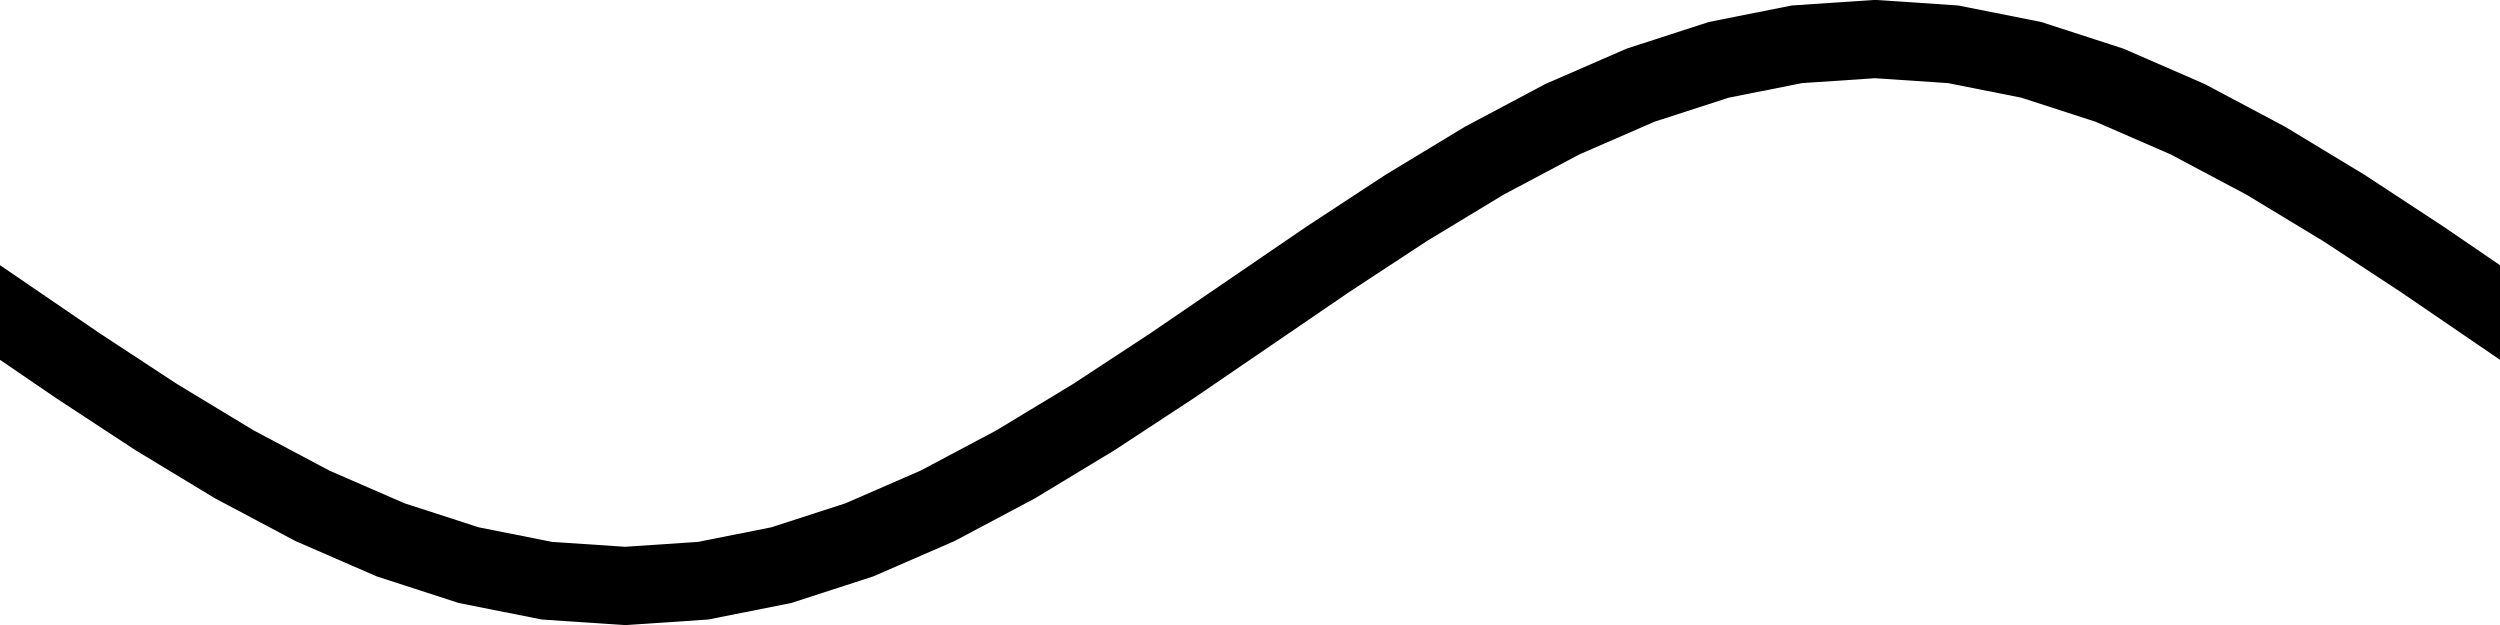
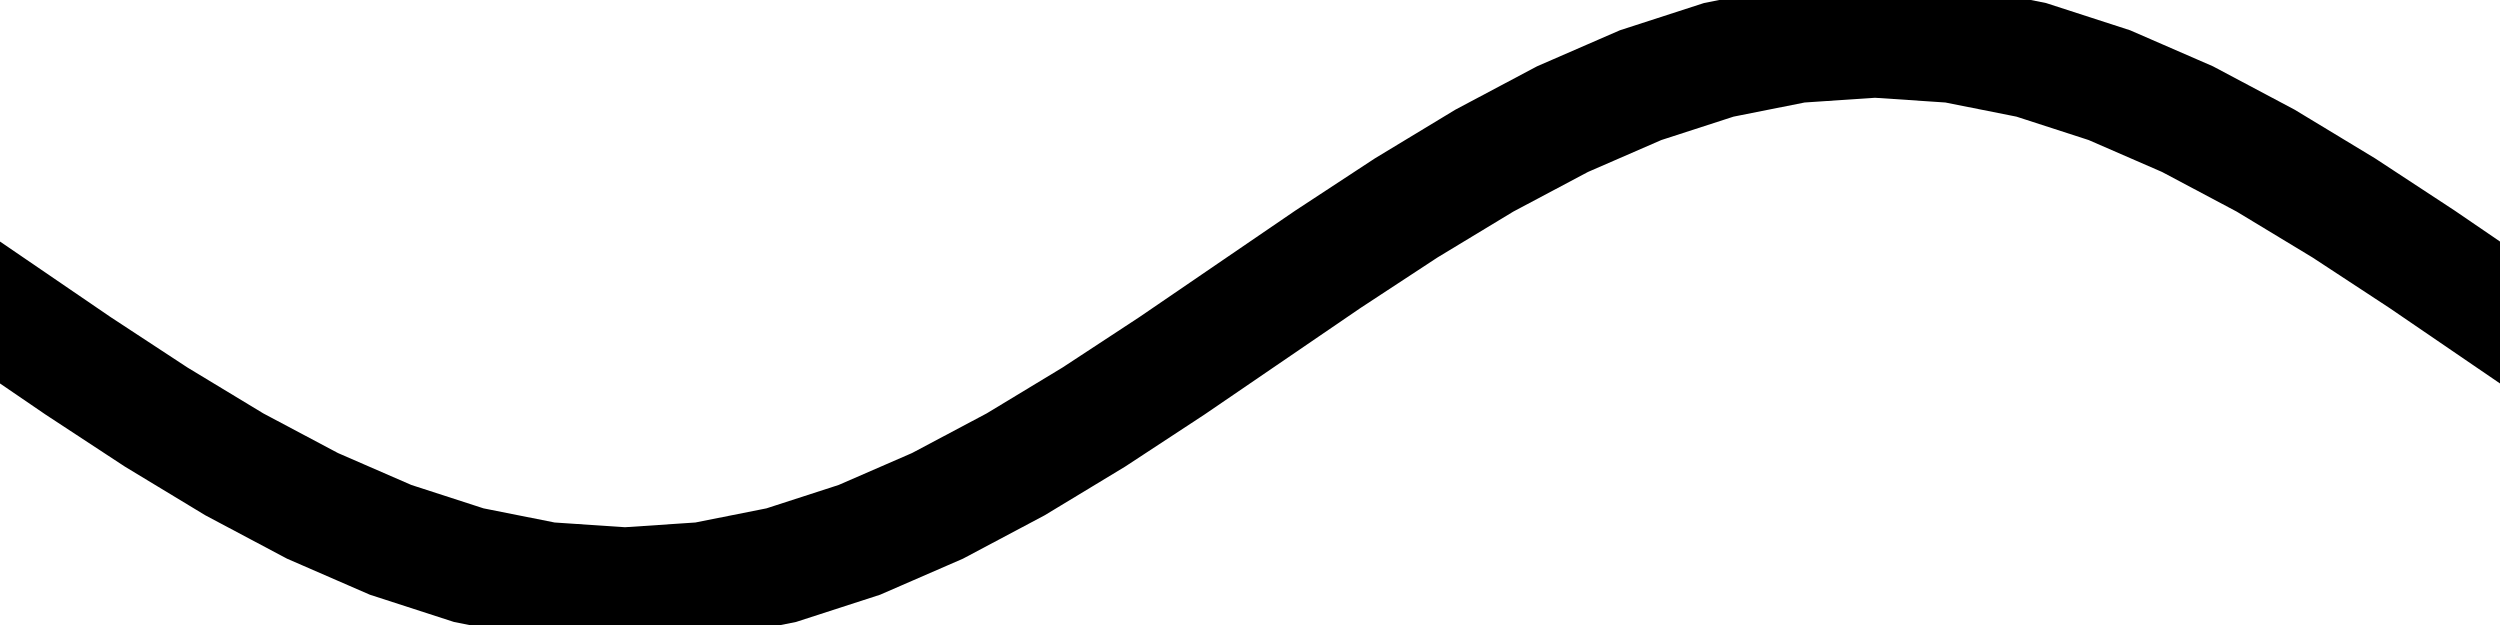
<svg xmlns="http://www.w3.org/2000/svg" viewBox="0 0 32 8">
-   <path d="M-4,1.525 L-3,2.056 L-2,2.661 L-1,3.317 L0,4 L1,4.683 L2,5.339 L3,5.944 L4,6.475 L5,6.91 L6,7.234 L7,7.433 L8,7.5 L9,7.433 L10,7.234 L11,6.91 L12,6.475 L13,5.944 L14,5.339 L15,4.683 L16,4 L17,3.317 L18,2.661 L19,2.056 L20,1.525 L21,1.09 L22,0.766 L23,0.567 L24,0.5 L25,0.567 L26,0.766 L27,1.09 L28,1.525 L29,2.056 L30,2.661 L31,3.317 L32,4 L33,4.683 L34,5.339 L35,5.944 L36,6.475" fill="none" stroke="black" stroke-width="1" />
+   <path d="M-4,1.525 L-3,2.056 L-2,2.661 L-1,3.317 L0,4 L1,4.683 L2,5.339 L3,5.944 L4,6.475 L5,6.91 L6,7.234 L7,7.433 L8,7.5 L9,7.433 L10,7.234 L11,6.91 L12,6.475 L13,5.944 L14,5.339 L15,4.683 L16,4 L17,3.317 L18,2.661 L19,2.056 L20,1.525 L21,1.09 L22,0.766 L23,0.567 L24,0.5 L25,0.567 L26,0.766 L27,1.09 L28,1.525 L29,2.056 L30,2.661 L31,3.317 L32,4 L33,4.683 L34,5.339 L35,5.944 L36,6.475" fill="none" stroke="black" stroke-width="1.5" />
</svg>
